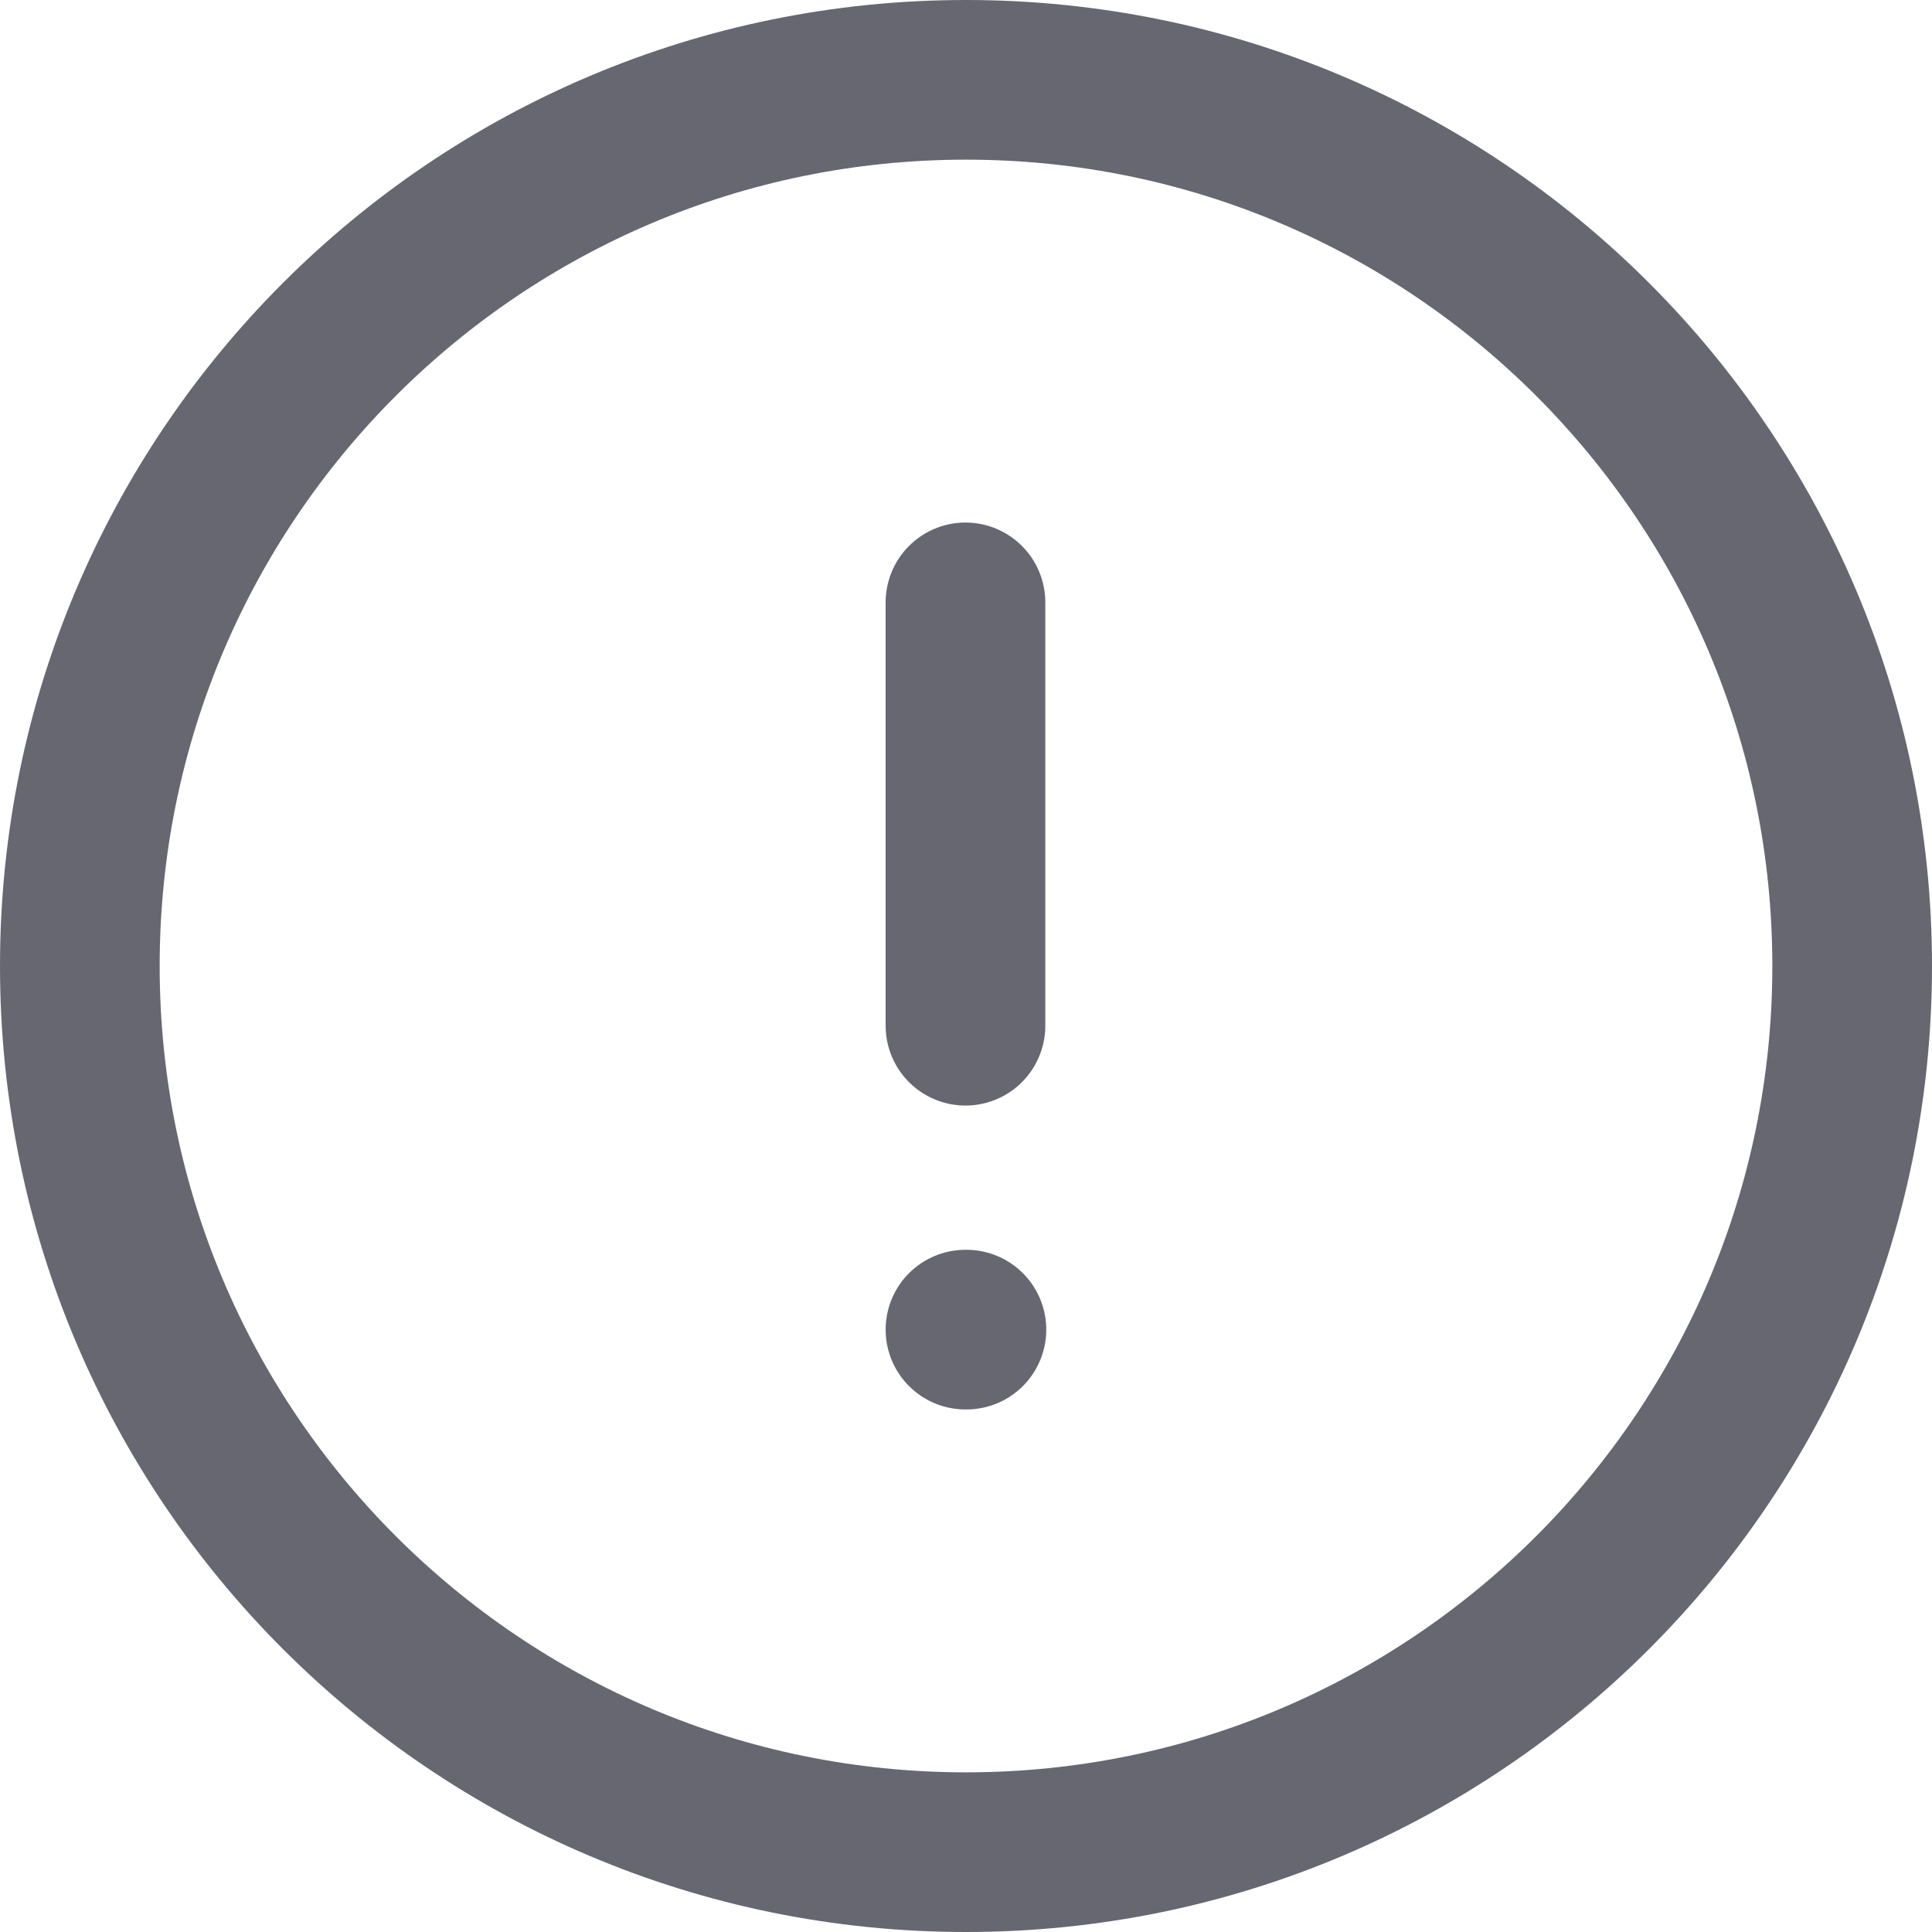
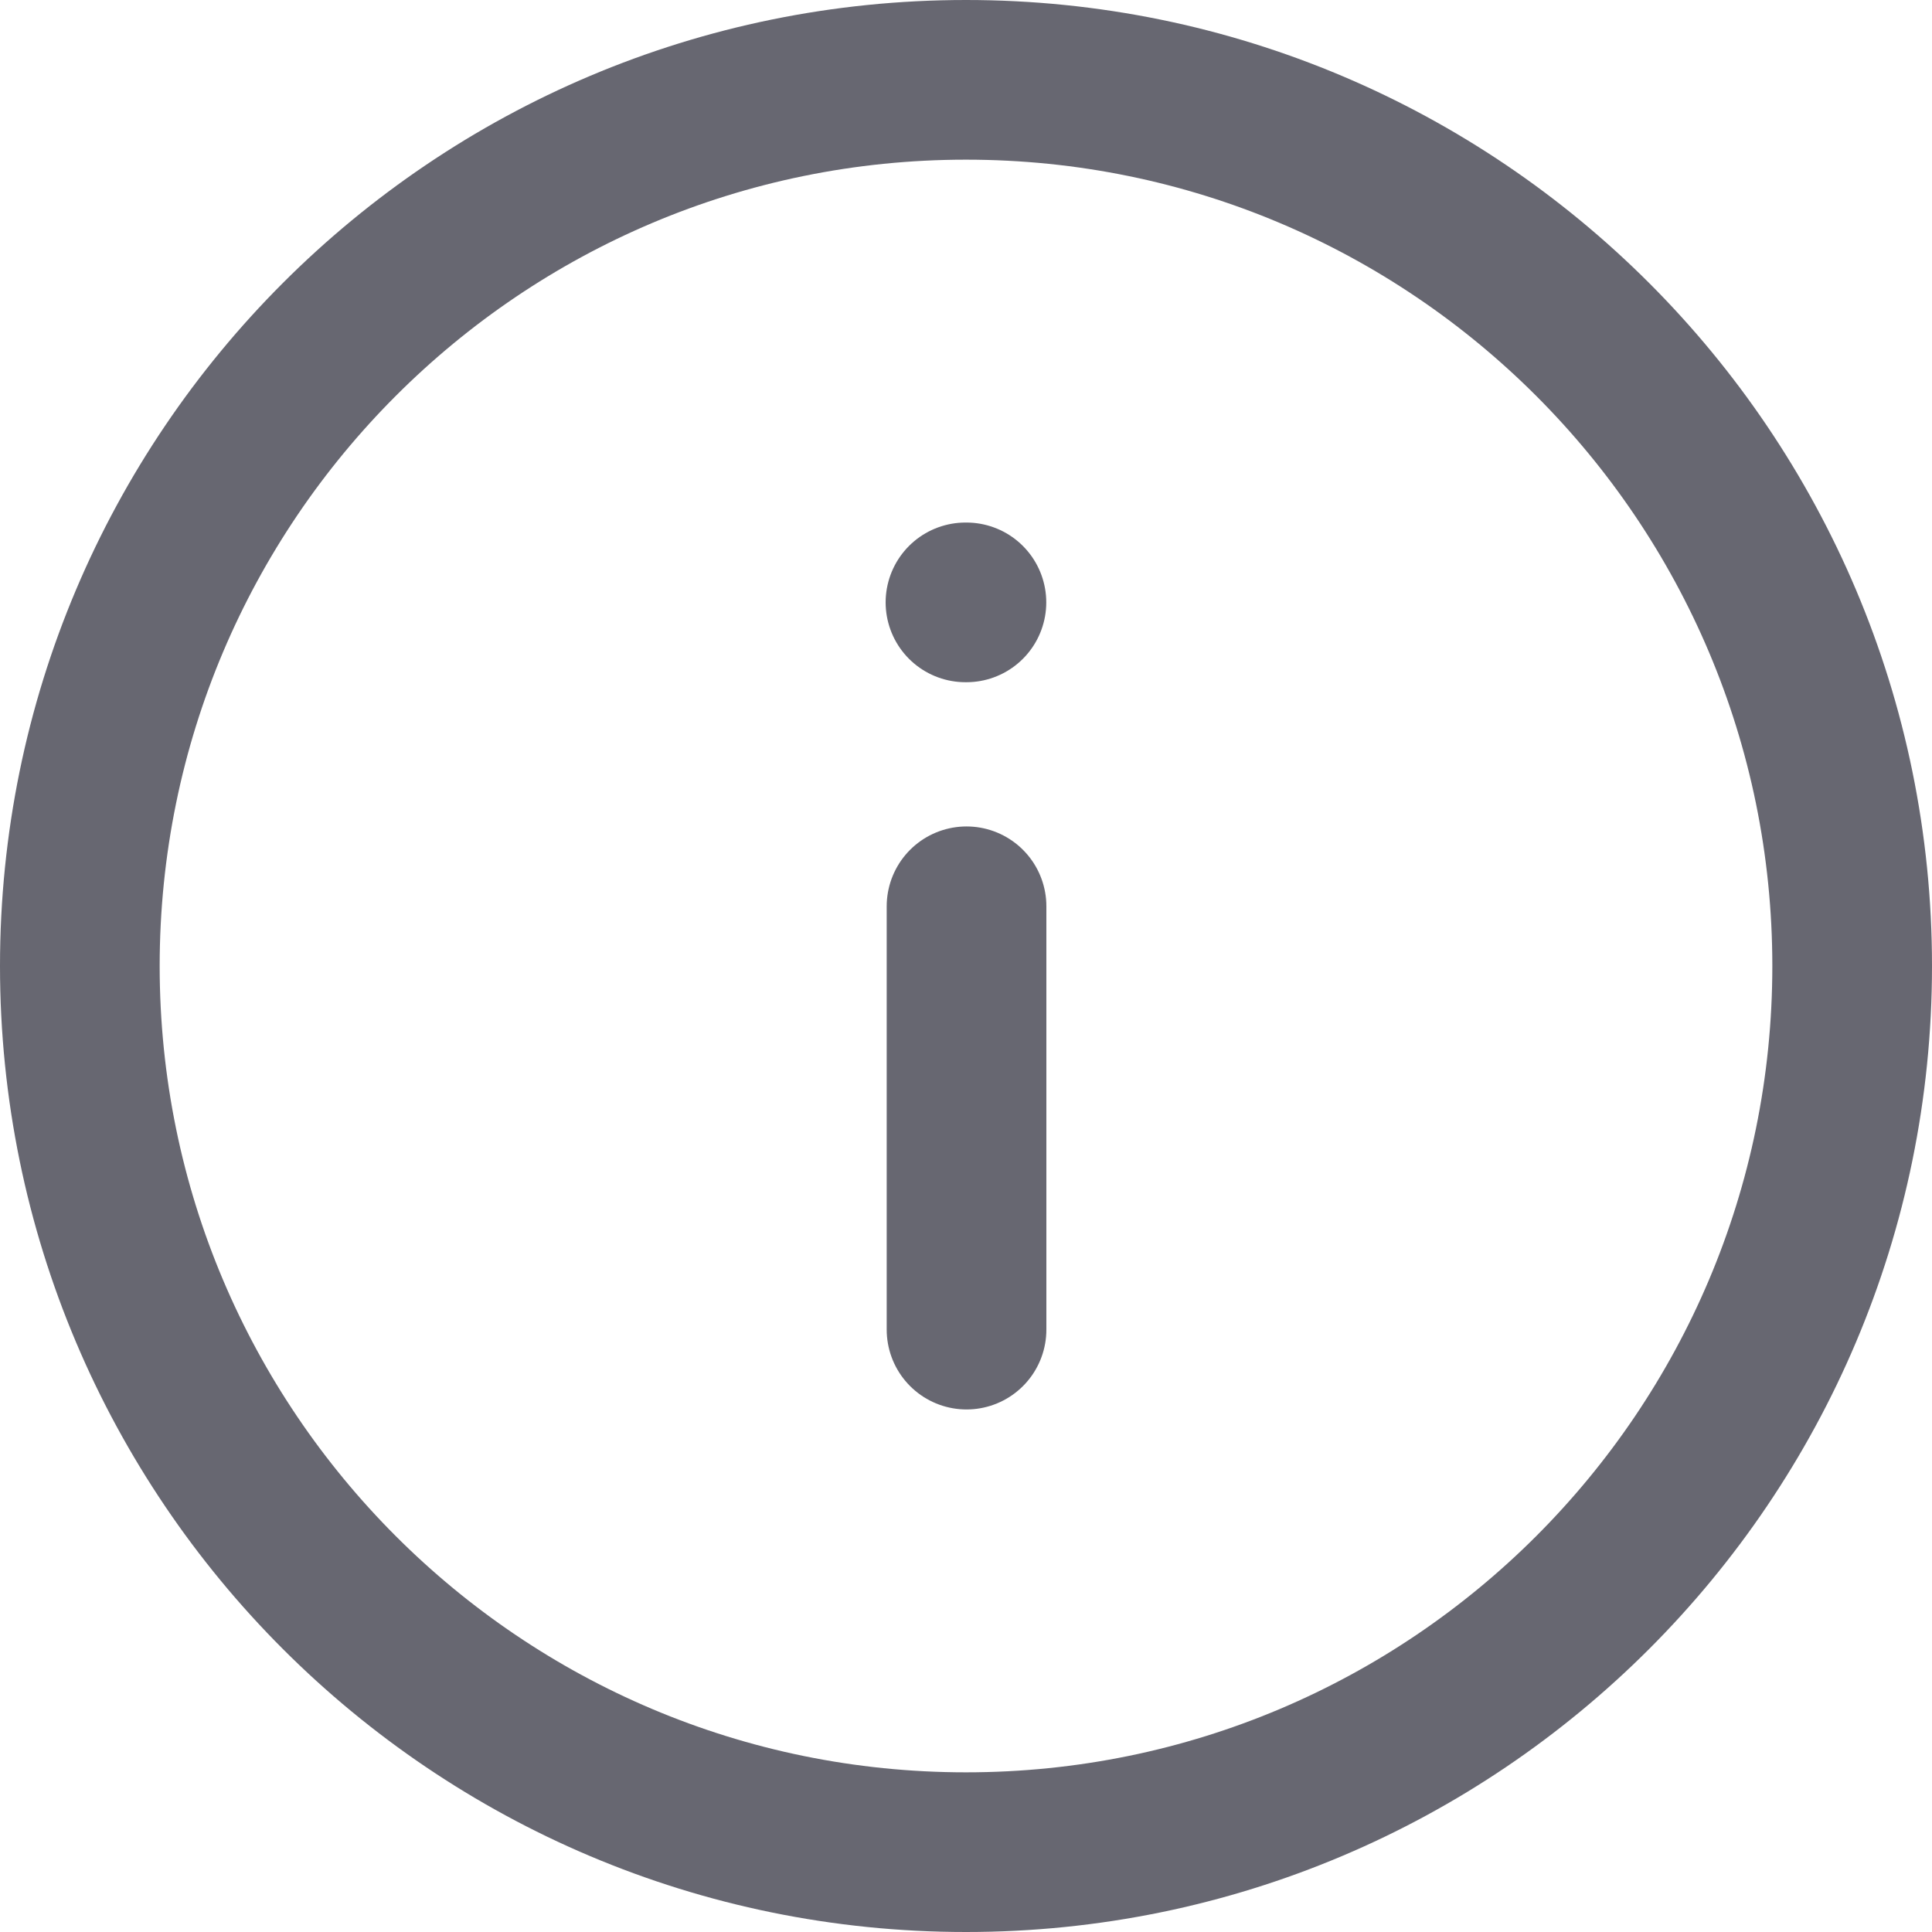
<svg xmlns="http://www.w3.org/2000/svg" width="18.15" height="18.15" viewBox="0 0 18.15 18.15">
-   <g id="InfoCircle" transform="translate(0.075 0.075)">
-     <path id="Stroke_1" data-name="Stroke 1" d="M8.325,0A8.325,8.325,0,1,1,0,8.325,8.325,8.325,0,0,1,8.325,0Z" transform="translate(0.675 0.675)" fill="none" stroke="#676771" stroke-linecap="round" stroke-linejoin="round" stroke-miterlimit="10" stroke-width="1.5" />
-     <path id="Stroke_3" data-name="Stroke 3" d="M.45,0V3.977" transform="translate(8.545 5.584)" fill="none" stroke="#676771" stroke-linecap="round" stroke-linejoin="round" stroke-miterlimit="10" stroke-width="1.5" />
-     <path id="Stroke_5" data-name="Stroke 5" d="M.445.45H.454" transform="translate(8.55 11.966)" fill="none" stroke="#676771" stroke-linecap="round" stroke-linejoin="round" stroke-miterlimit="10" stroke-width="1.5" />
+   <g id="Info_Circle" data-name="Info Circle" transform="translate(0.75 0.75)">
+     <g id="Group_16798" data-name="Group 16798" transform="translate(-0.675 -0.675)">
+       <g id="InfoCircle">
+         <g id="Group_16797" data-name="Group 16797">
+           <path id="Stroke_1" data-name="Stroke 1" d="M8.325,0A8.325,8.325,0,1,1,0,8.325,8.325,8.325,0,0,1,8.325,0Z" transform="translate(0.675 0.675)" fill="none" stroke="#676771" stroke-linecap="round" stroke-linejoin="round" stroke-miterlimit="10" stroke-width="1.5" />
+         </g>
+       </g>
+       <g id="Group_16796" data-name="Group 16796" transform="translate(18 18) rotate(180)">
+         <path id="Stroke_3" data-name="Stroke 3" d="M.45,0V3.977" transform="translate(9.445 9.561) rotate(180)" fill="none" stroke="#676771" stroke-linecap="round" stroke-linejoin="round" stroke-miterlimit="10" stroke-width="1.5" />
+         <path id="Stroke_5" data-name="Stroke 5" d="M.445.45H.454" transform="translate(9.45 12.866) rotate(180)" fill="none" stroke="#676771" stroke-linecap="round" stroke-linejoin="round" stroke-miterlimit="10" stroke-width="1.5" />
+       </g>
+     </g>
  </g>
</svg>
